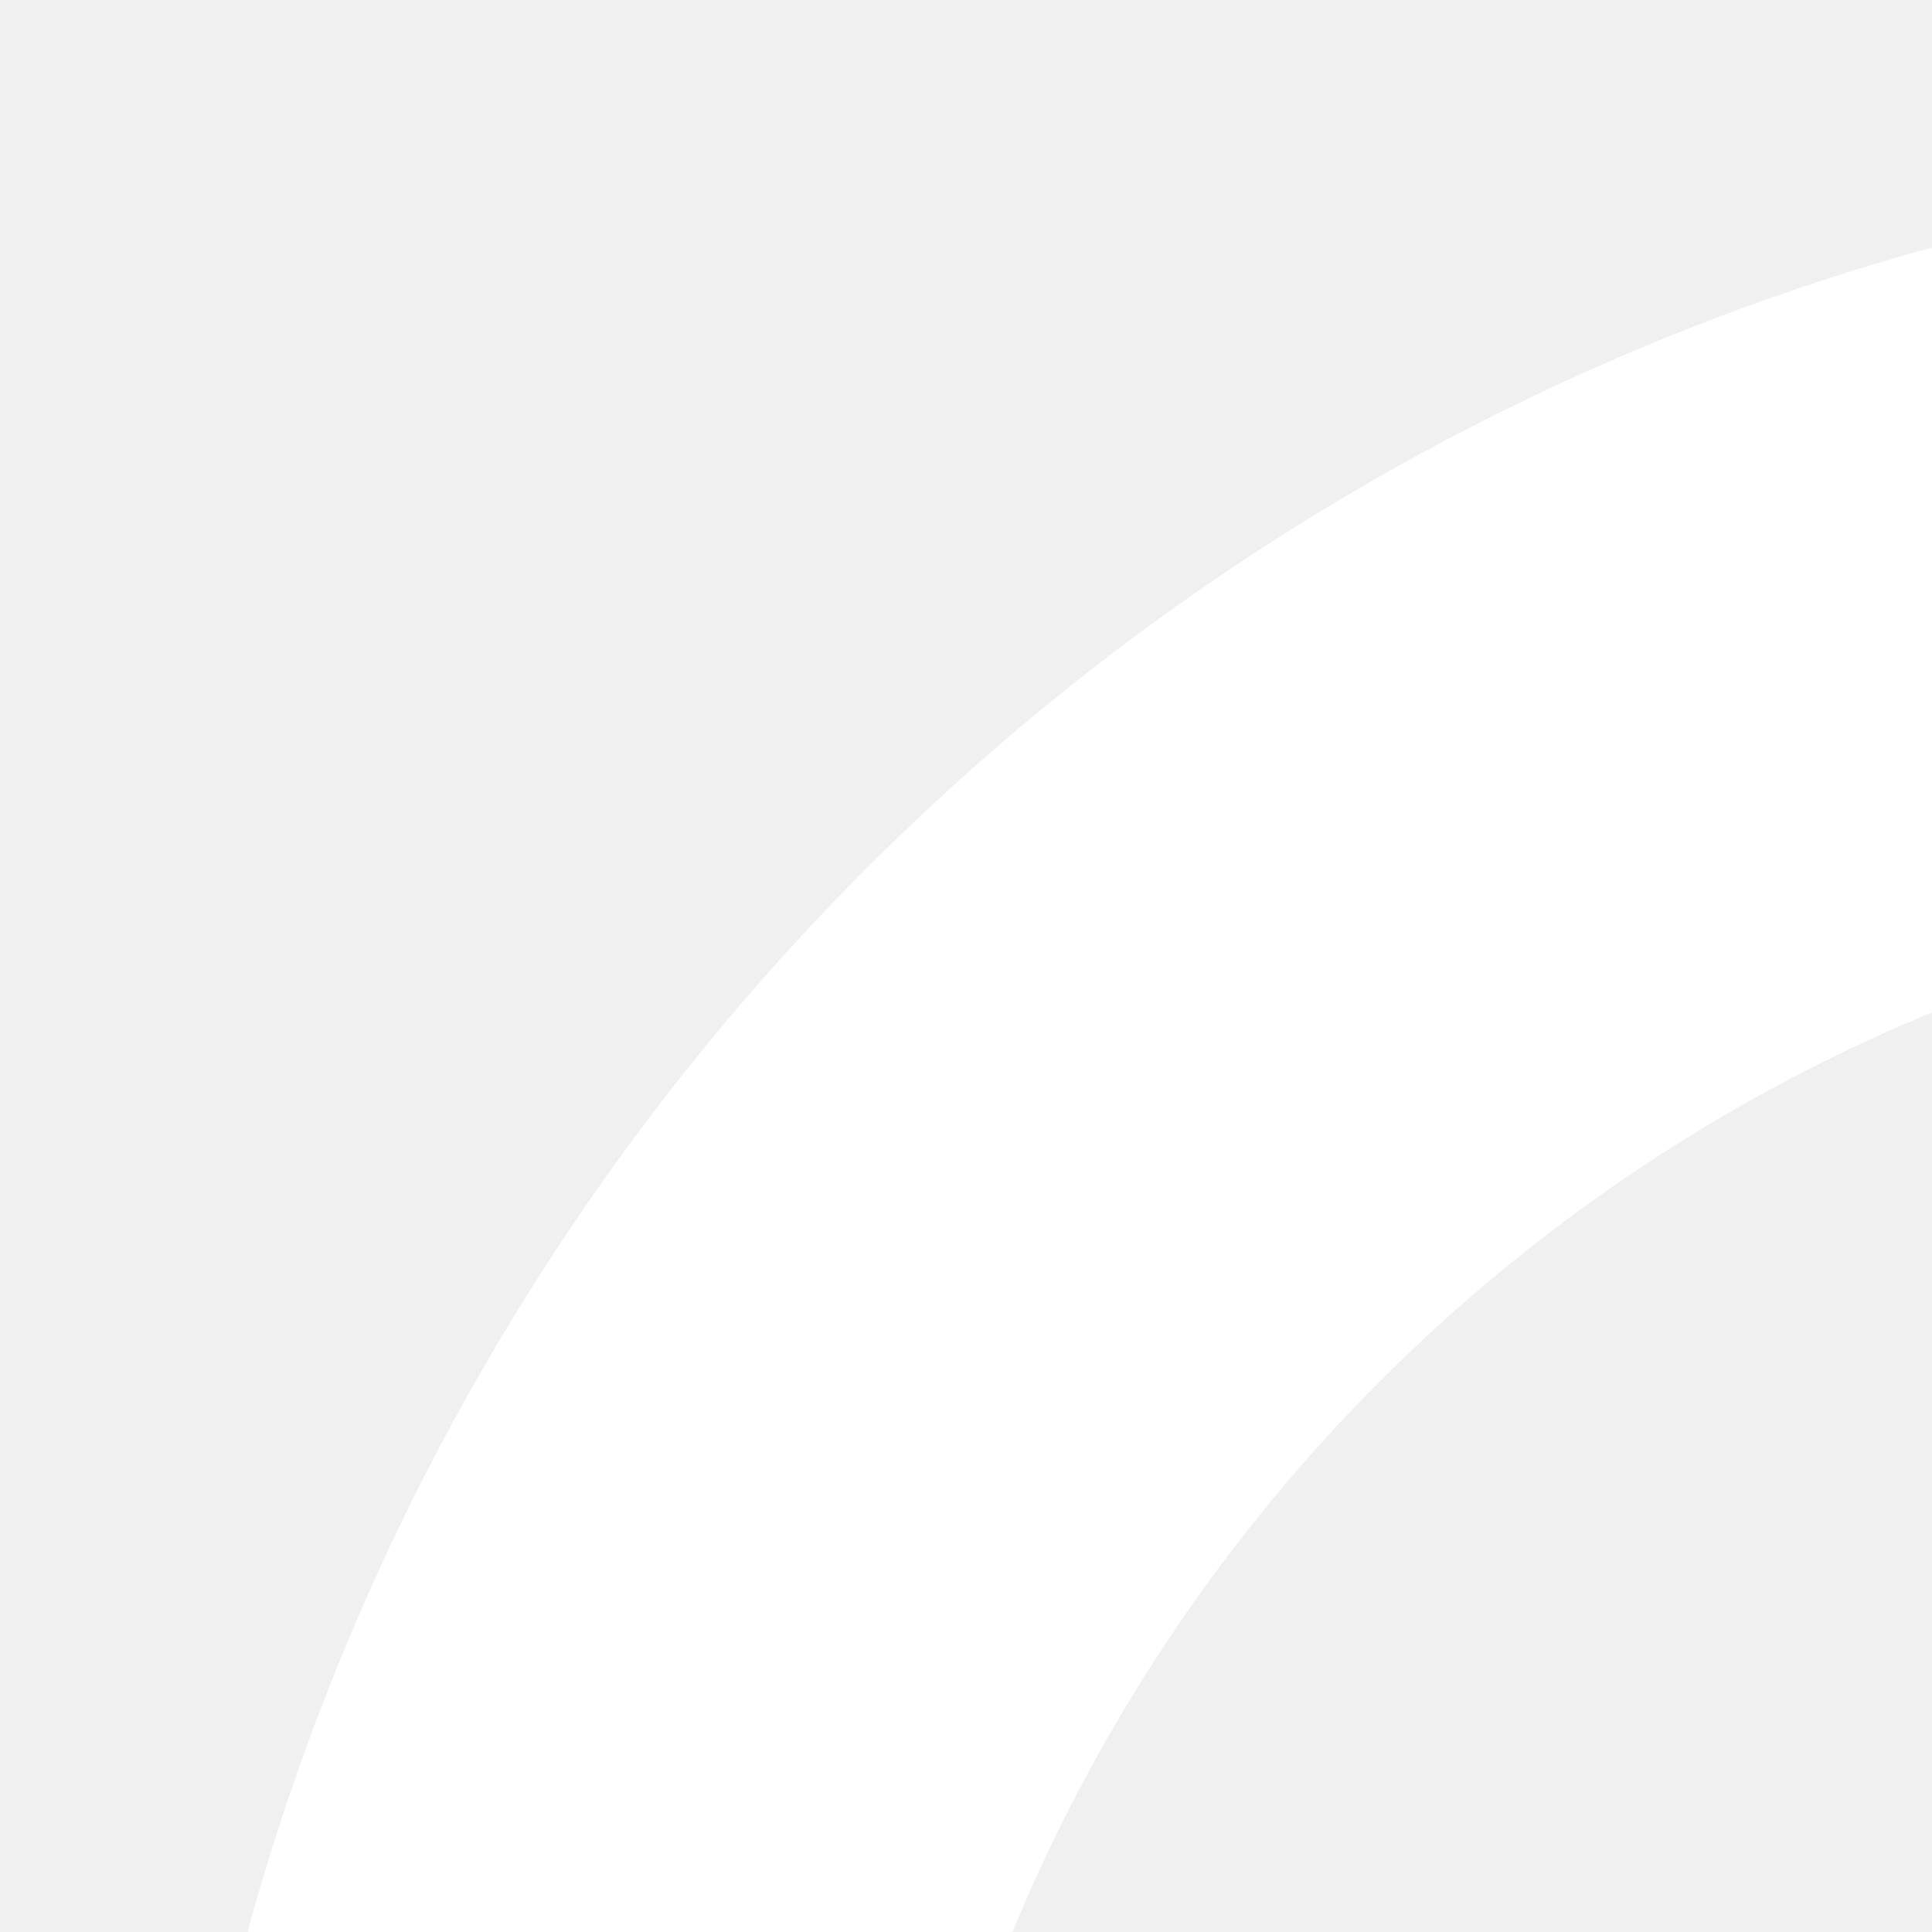
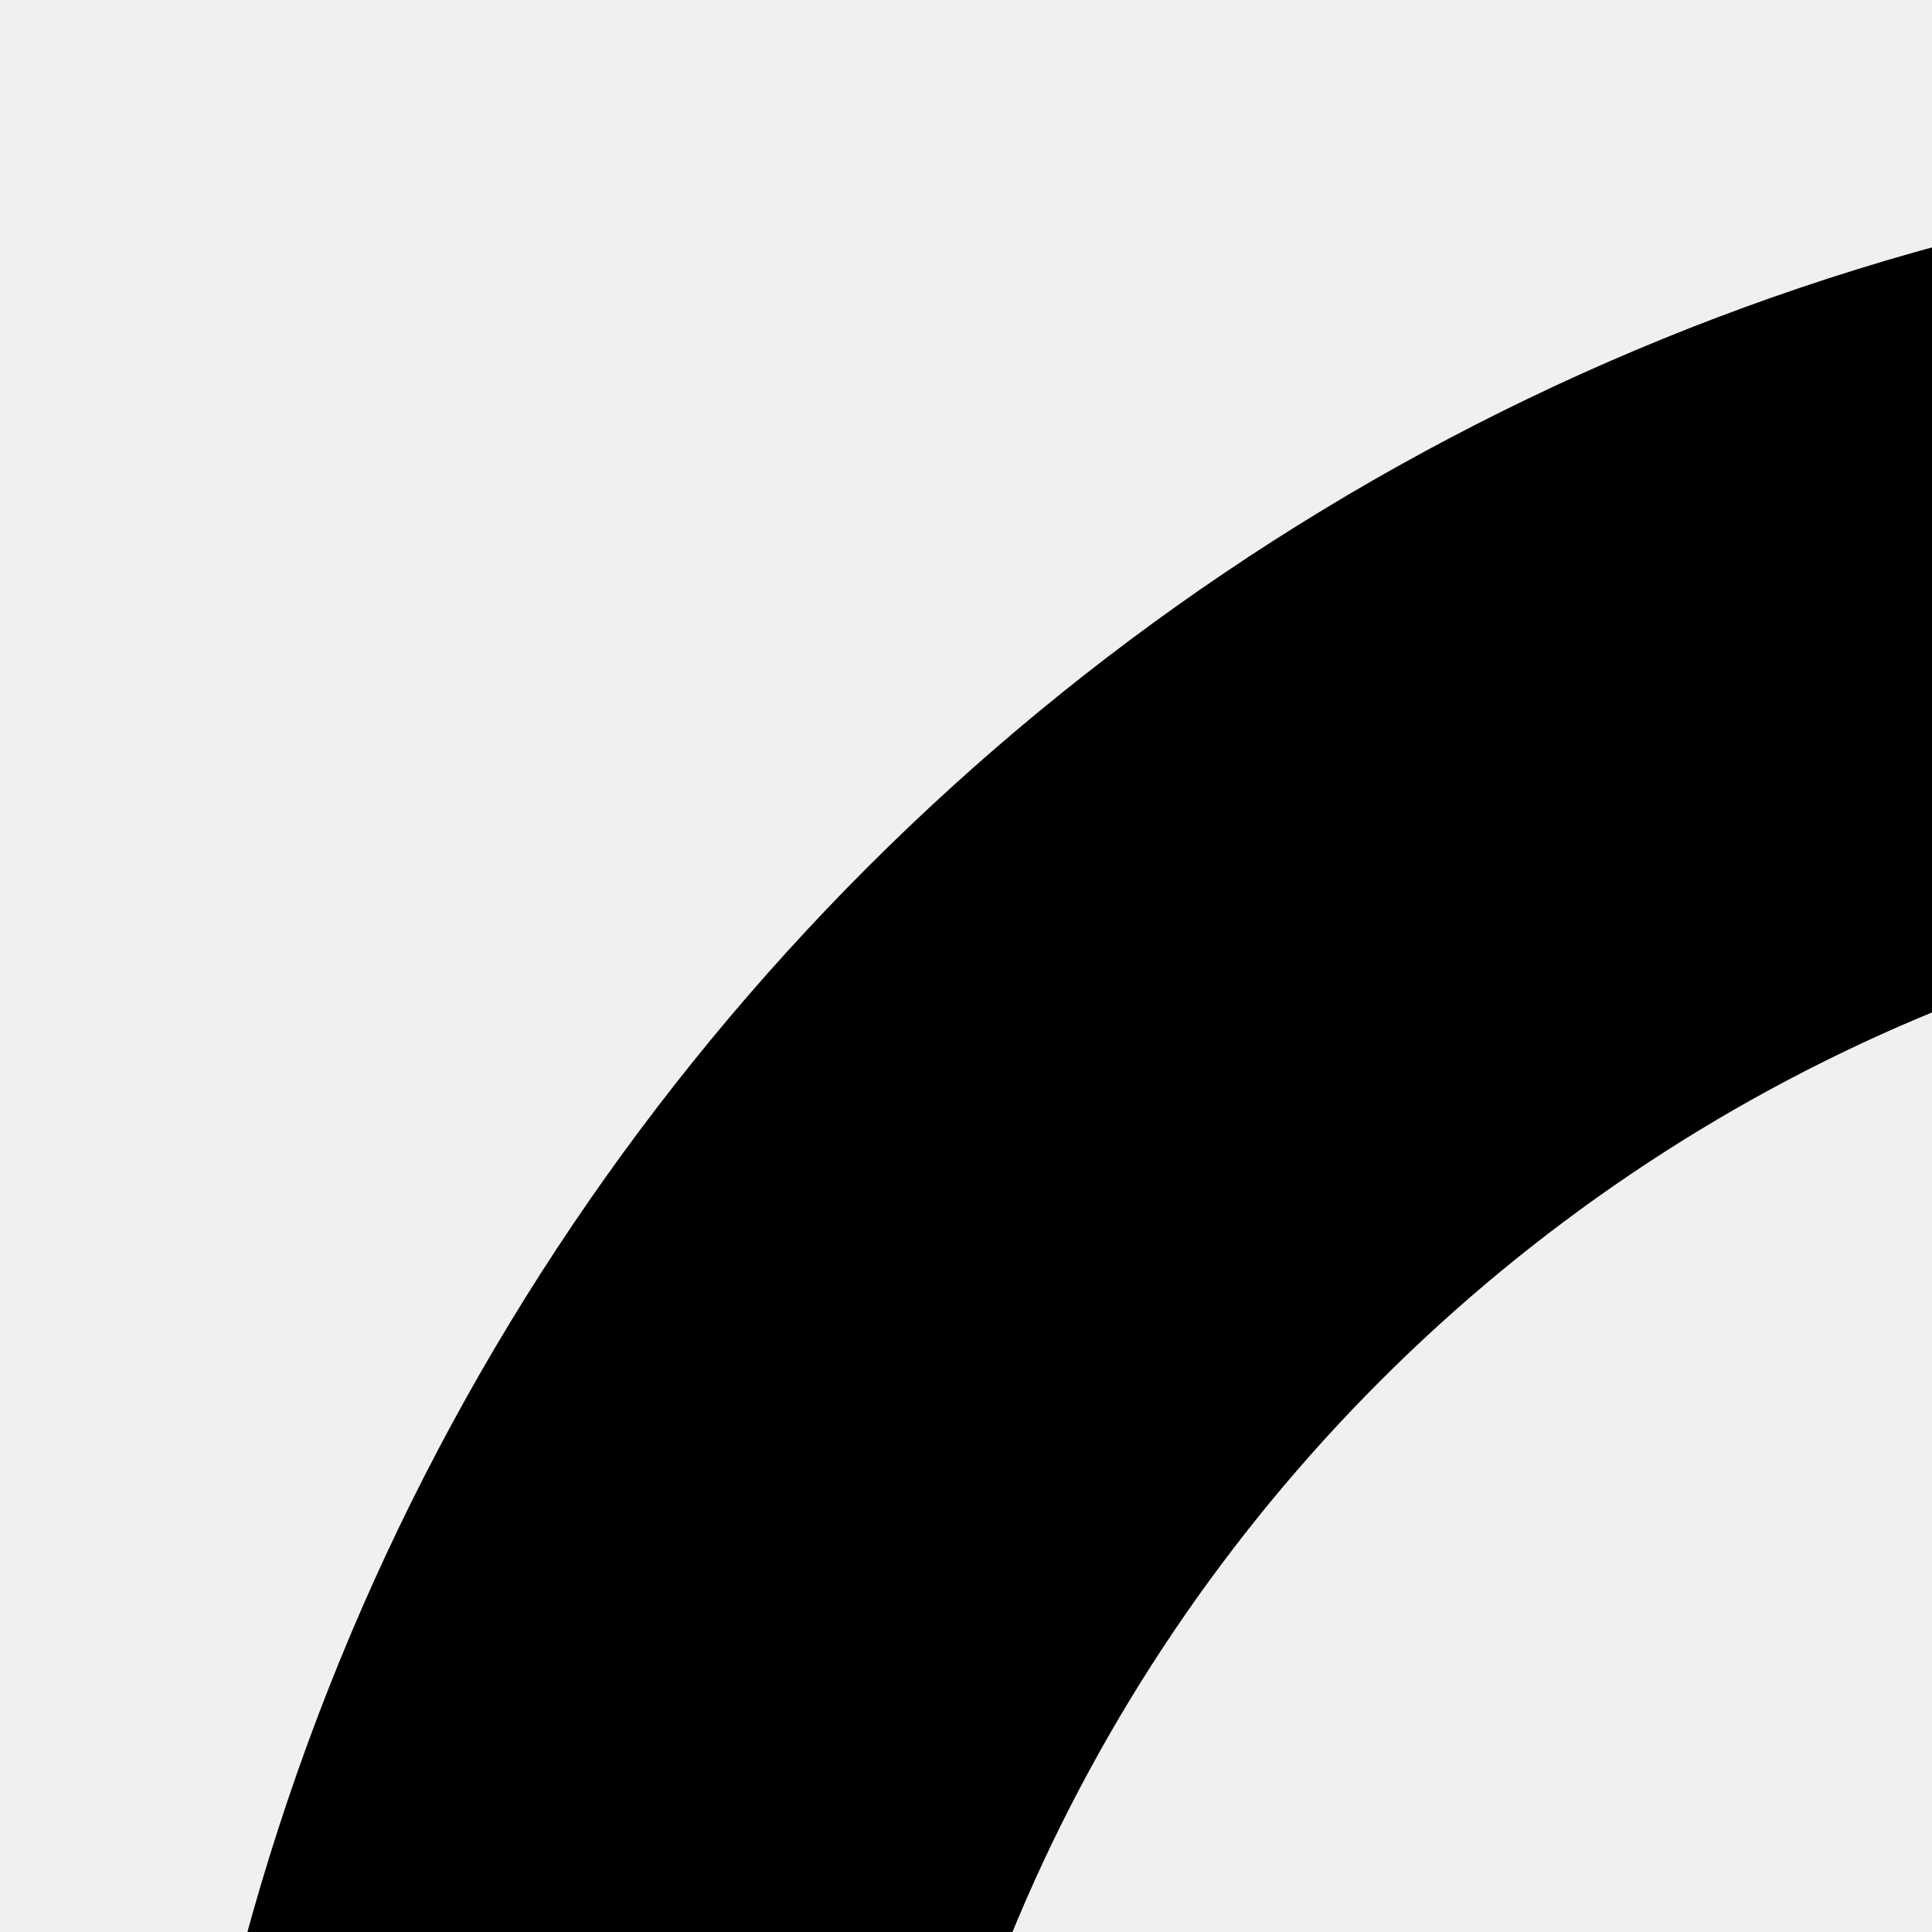
<svg xmlns="http://www.w3.org/2000/svg" viewBox="0 0 24 24" aria-hidden="true" role="img" class="iconify iconify--emojione" preserveAspectRatio="xMidYMid meet">
-   <path d="M32 2C15.4 2 2 15.4 2 32s13.4 30 30 30s30-13.4 30-30S48.6 2 32 2m0 51c-11.6 0-21-9.4-21-21s9.4-21 21-21s21 9.4 21 21s-9.4 21-21 21" fill="white" />
+   <path d="M32 2C15.4 2 2 15.4 2 32s13.4 30 30 30s30-13.4 30-30S48.6 2 32 2m0 51c-11.6 0-21-9.4-21-21s9.4-21 21-21s21 9.4 21 21s-9.4 21-21 21" fill="black" />
</svg>
